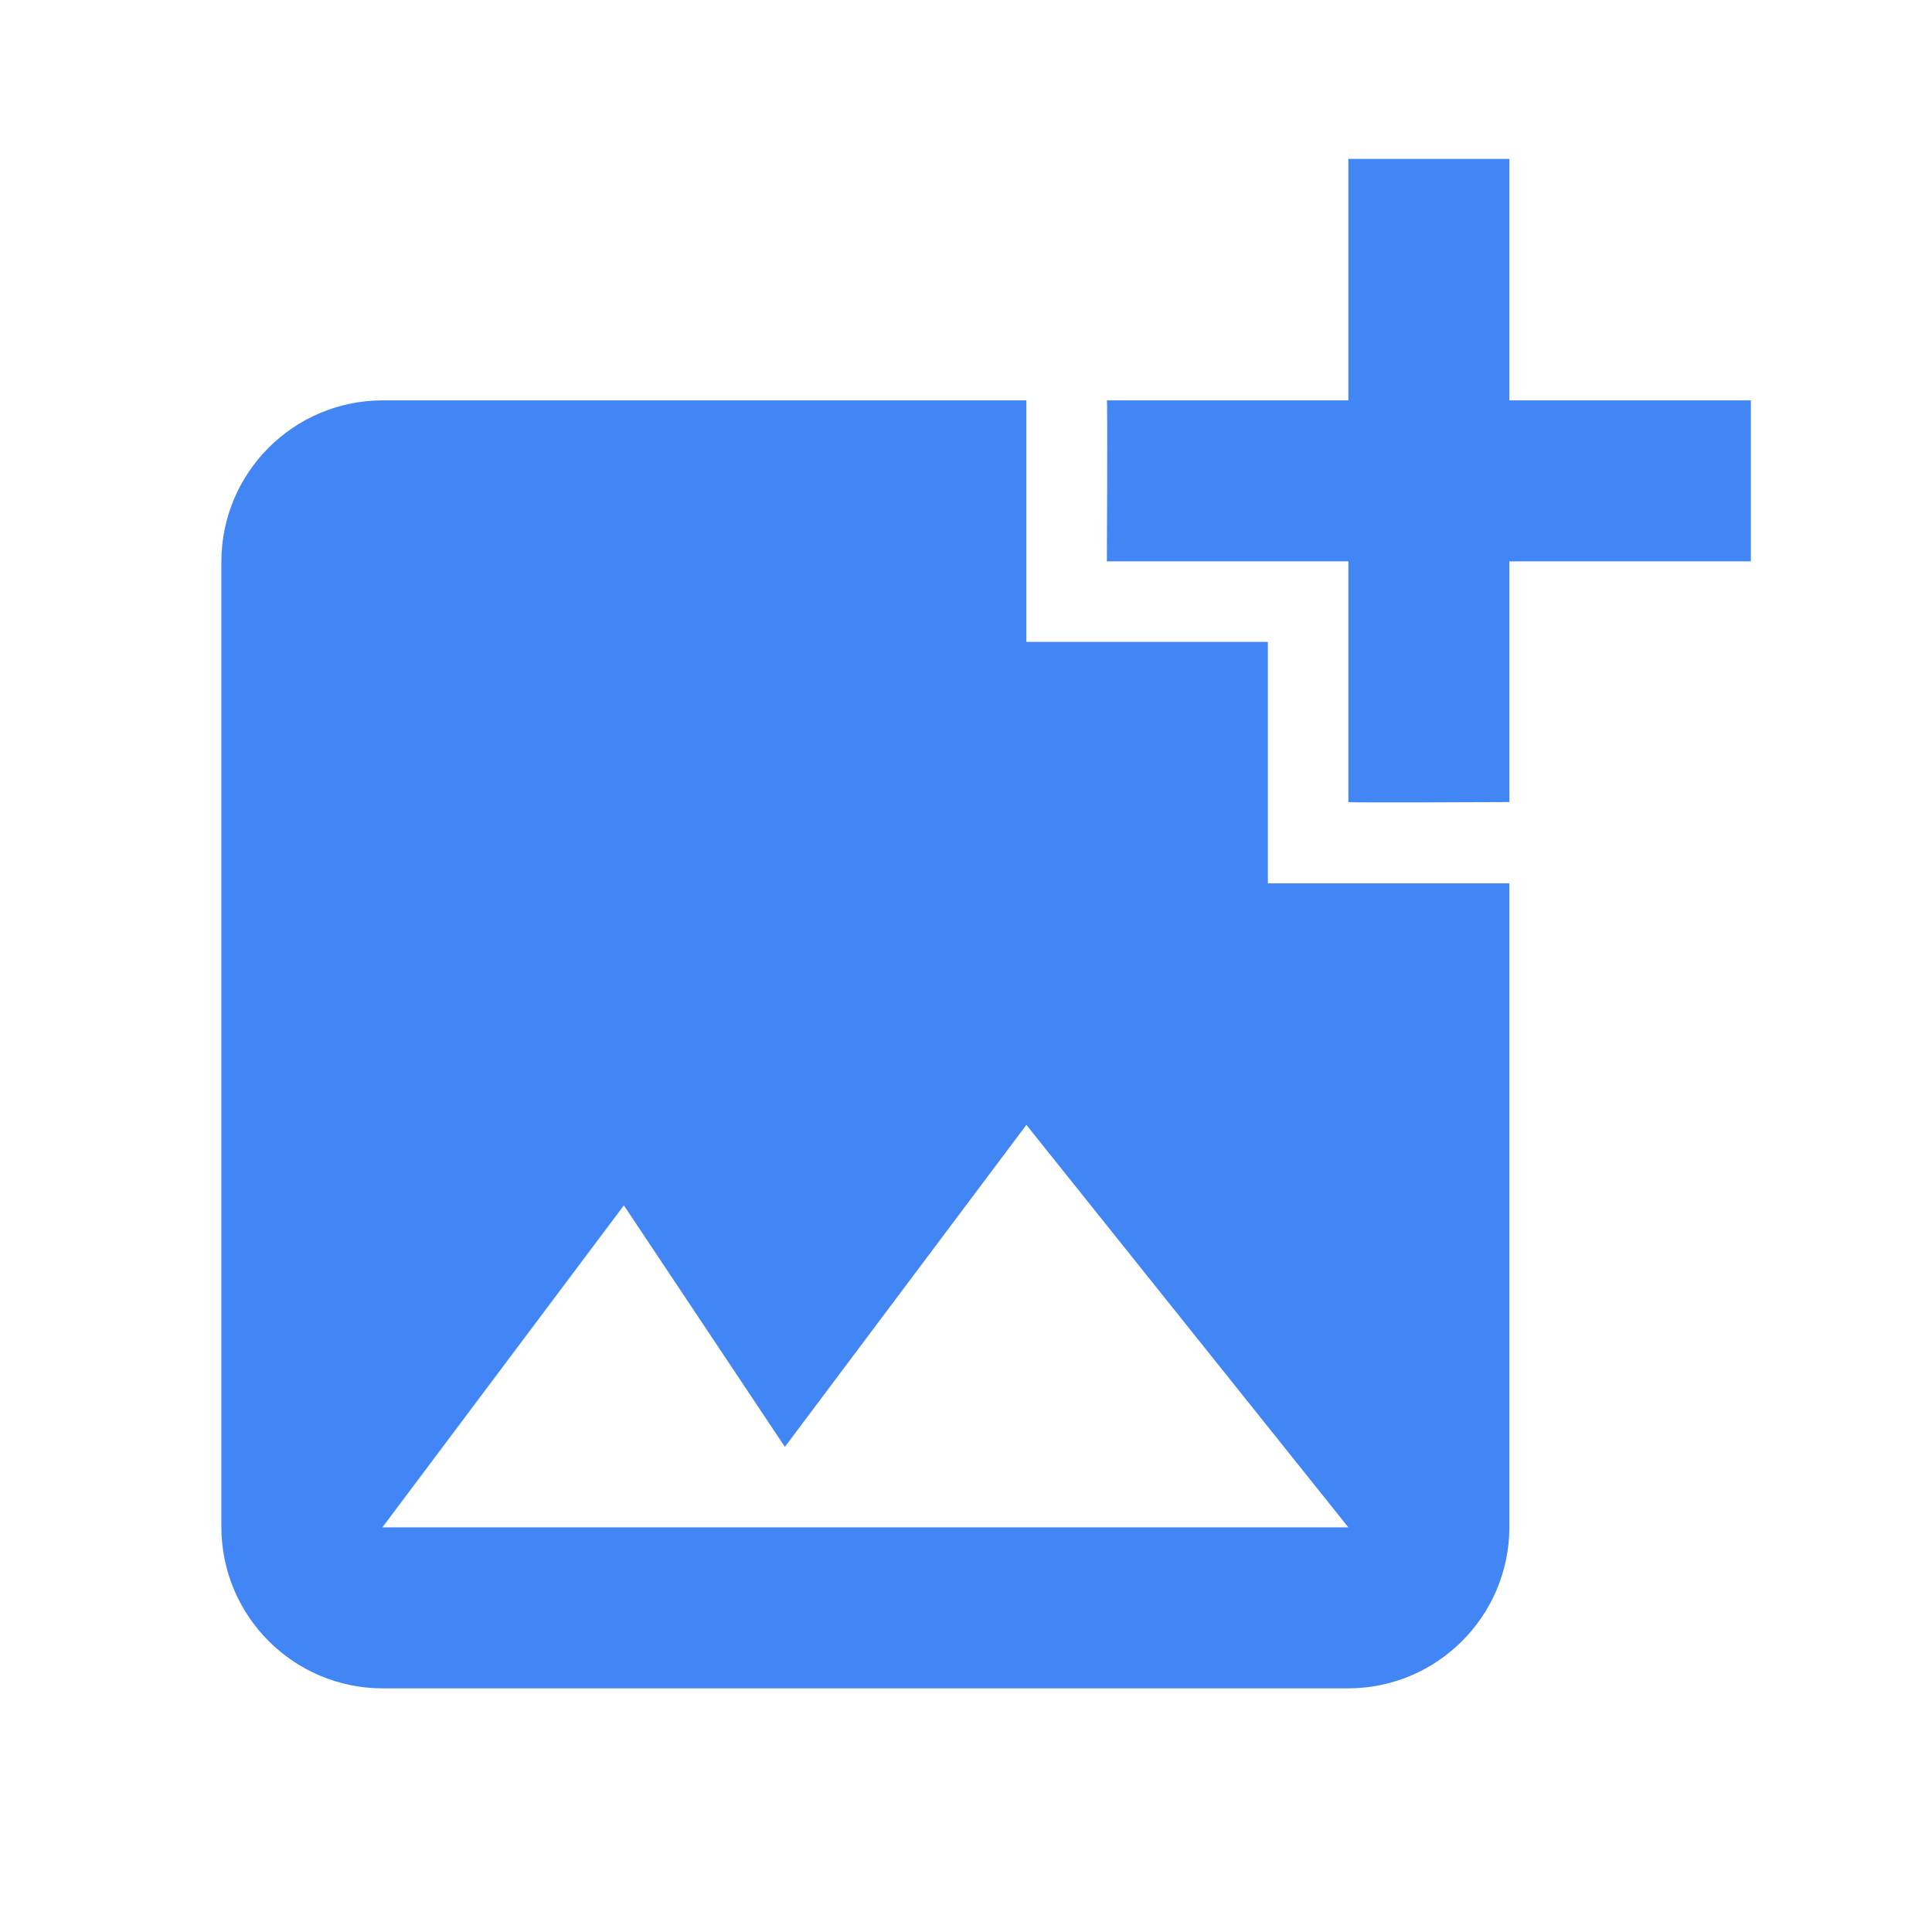
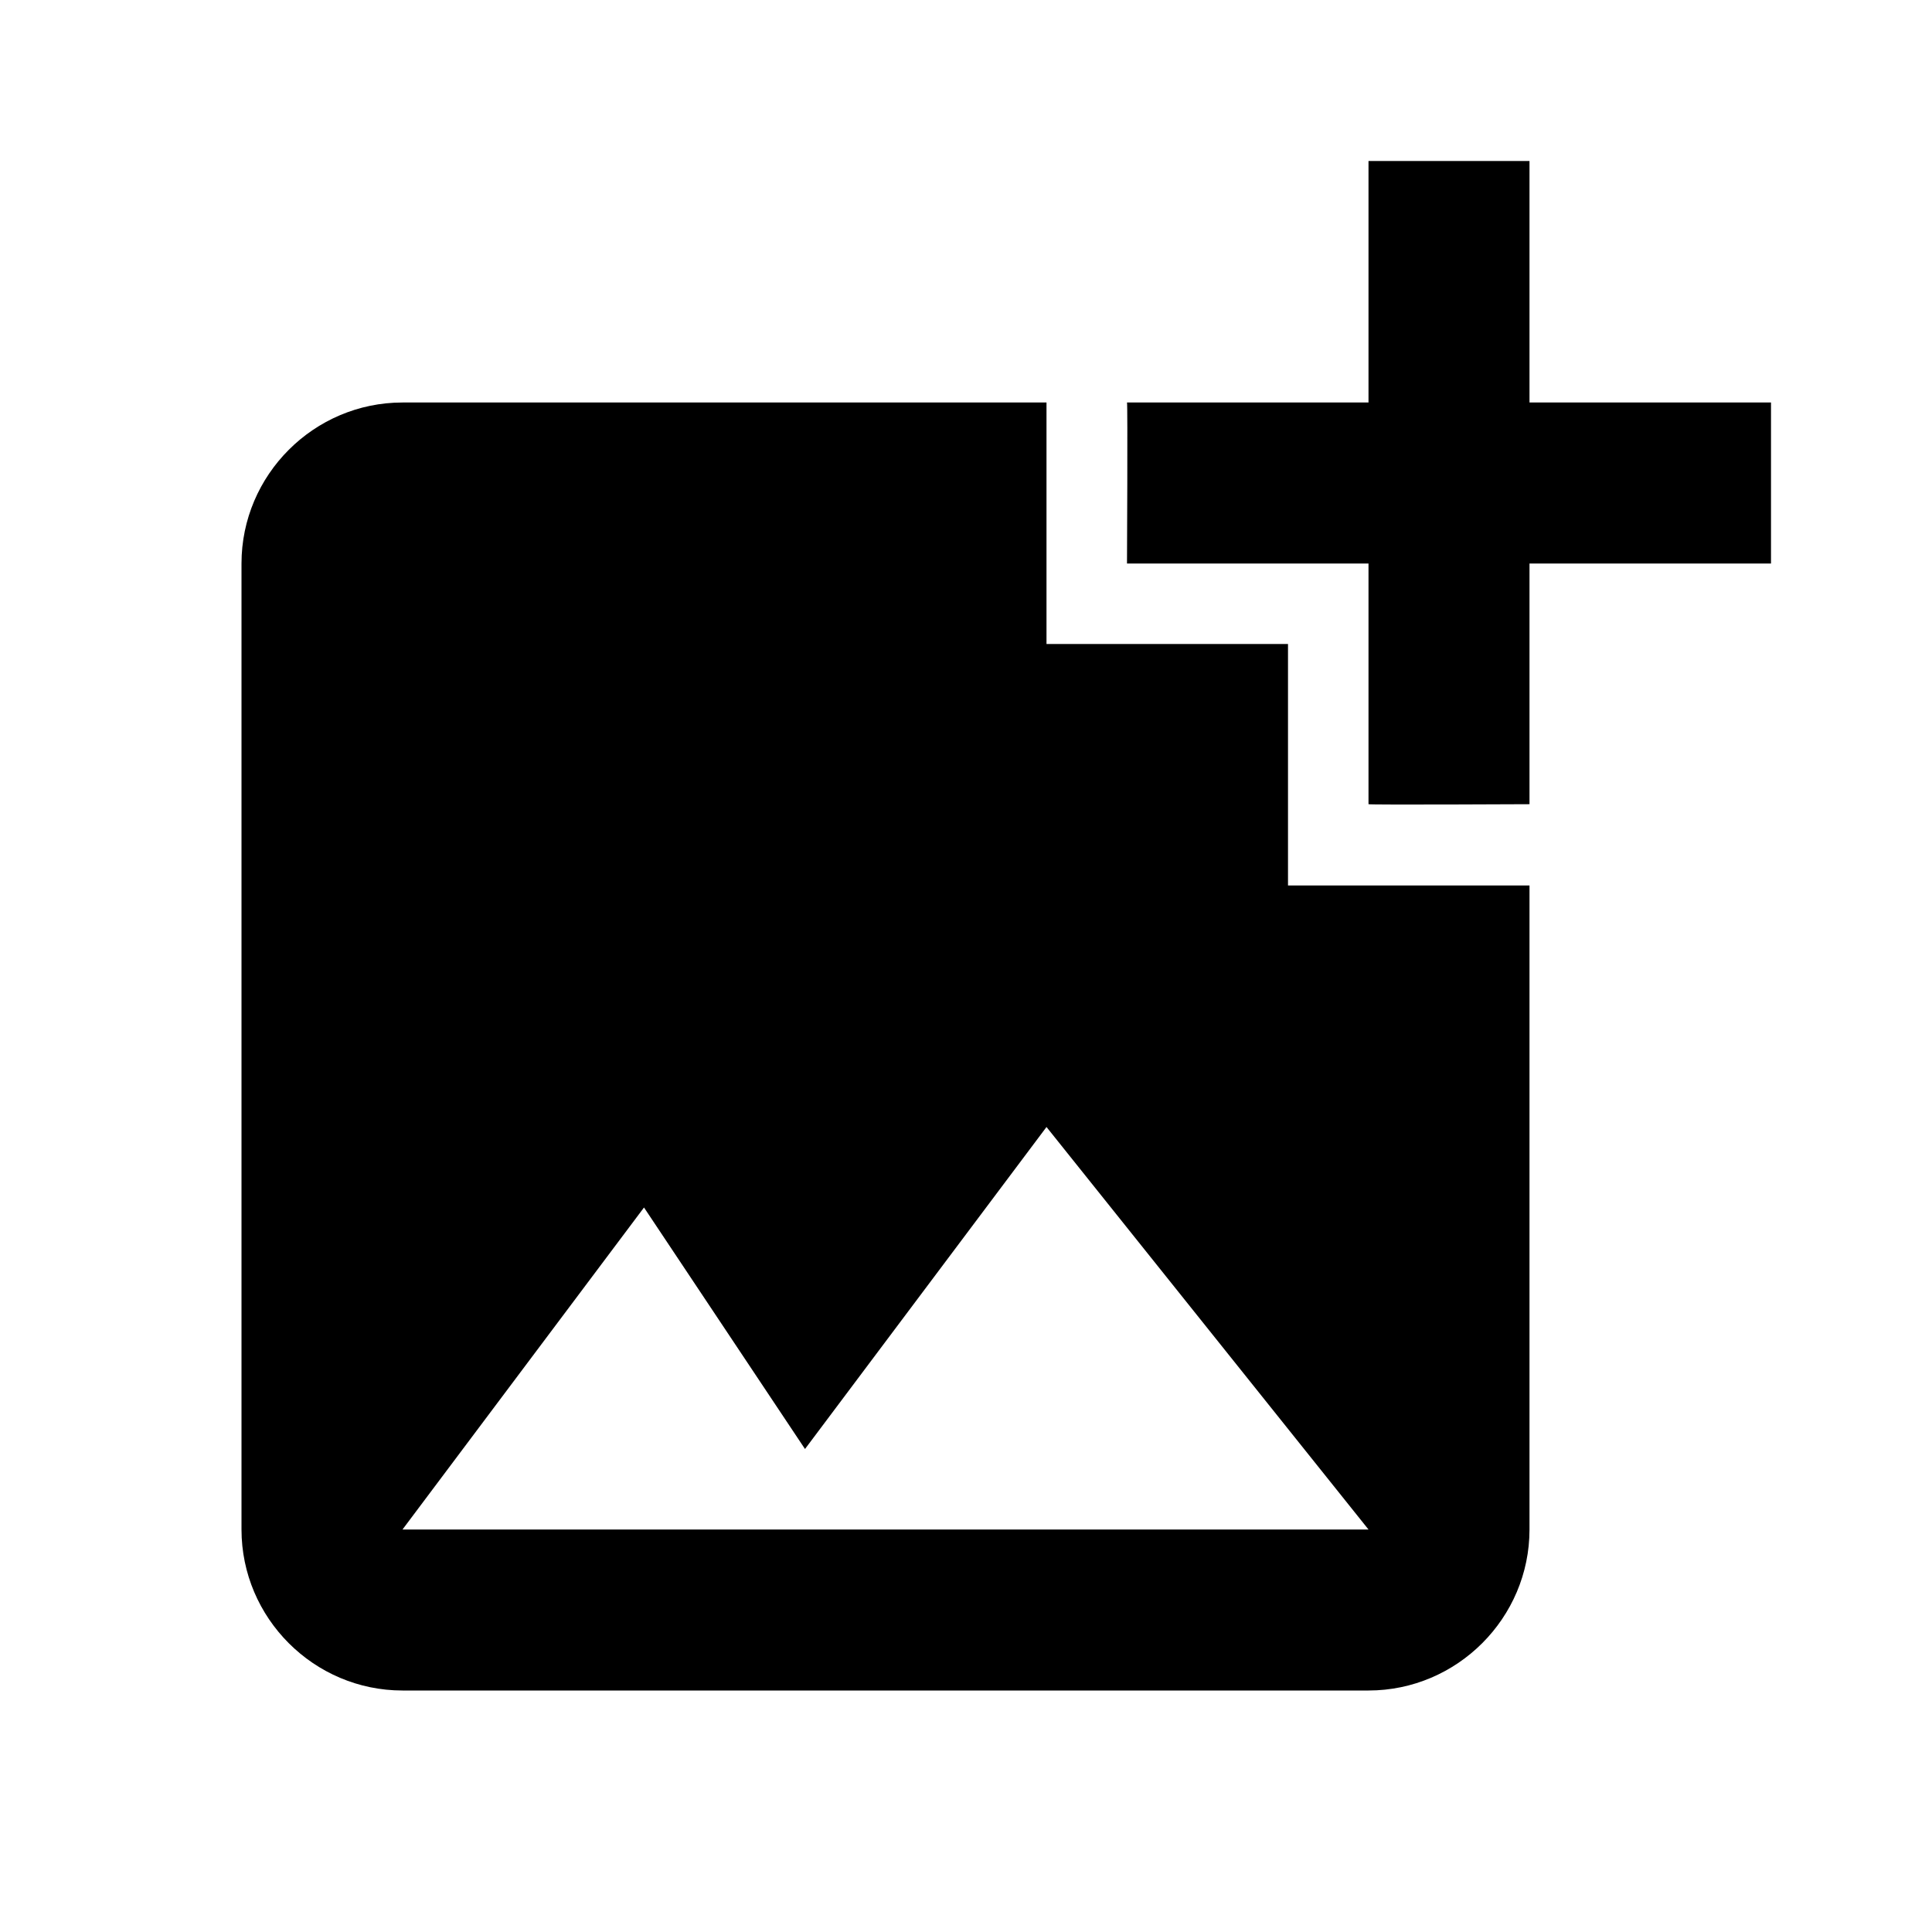
- <svg xmlns="http://www.w3.org/2000/svg" width="48" height="48" viewBox="0 0 48 48">
-   <defs>
-     <style>.a,.c{fill:#4285f4;}.a{stroke:#707070;}.b{clip-path:url(#a);}.d{fill:none;}</style>
-     <clipPath id="a">
-       <rect class="a" width="48" height="48" />
-     </clipPath>
-   </defs>
-   <g class="b">
-     <g transform="translate(-0.5 -0.053)">
-       <path class="c" d="M38,14v5.98s-3.98.02-4,0V14H28s.02-3.98,0-4h6V4h4v6h6v4Zm-6,8V16H26V10H10a4.012,4.012,0,0,0-4,4V38a4.012,4.012,0,0,0,4,4H34a4.012,4.012,0,0,0,4-4V22ZM10,38l6-8,4,6,6-8,8,10Z" />
-       <path class="d" d="M0,0H48V48H0Z" />
-     </g>
-   </g>
+ <svg xmlns="http://www.w3.org/2000/svg" width="24" height="24" viewBox="0 0 24 24">
+   <path d="M19 7v2.99s-1.99.01-2 0V7h-3s.01-1.99 0-2h3V2h2v3h3v2h-3zm-3 4V8h-3V5H5c-1.1 0-2 .9-2 2v12c0 1.1.9 2 2 2h12c1.1 0 2-.9 2-2v-8h-3zM5 19l3-4 2 3 3-4 4 5H5z" />
+   <path d="M0 0h24v24H0z" fill="none" />
</svg>
